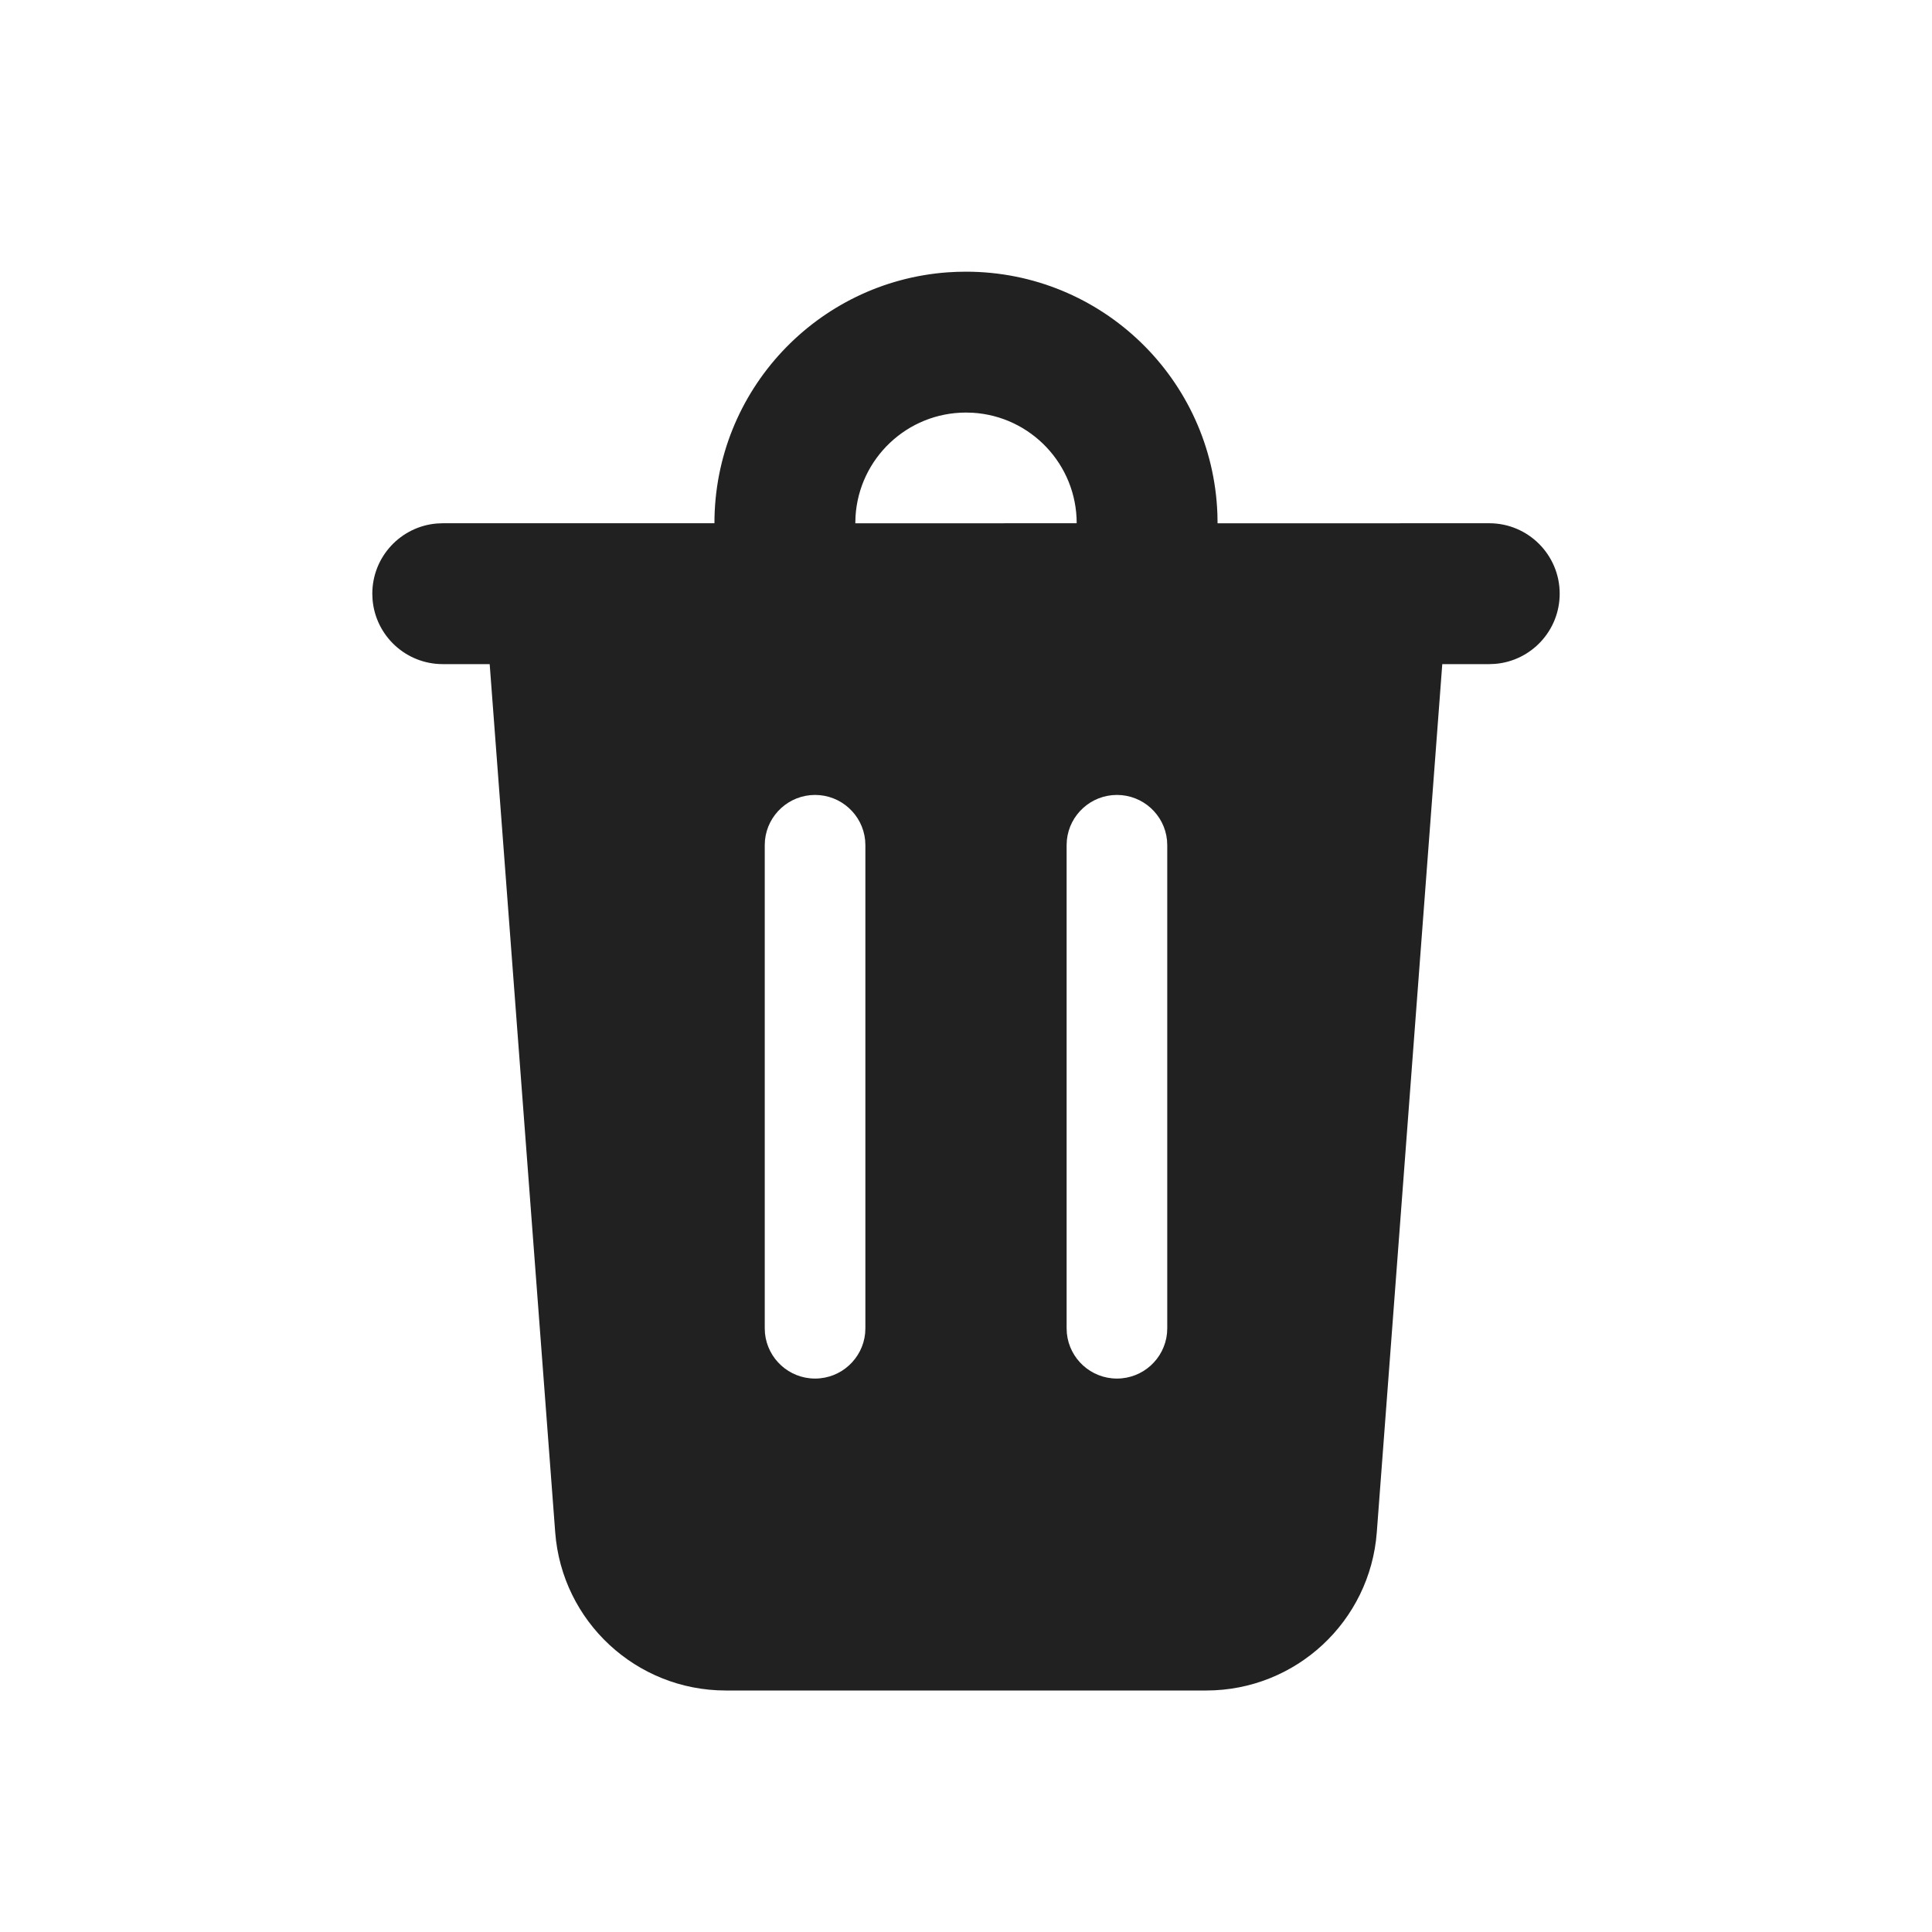
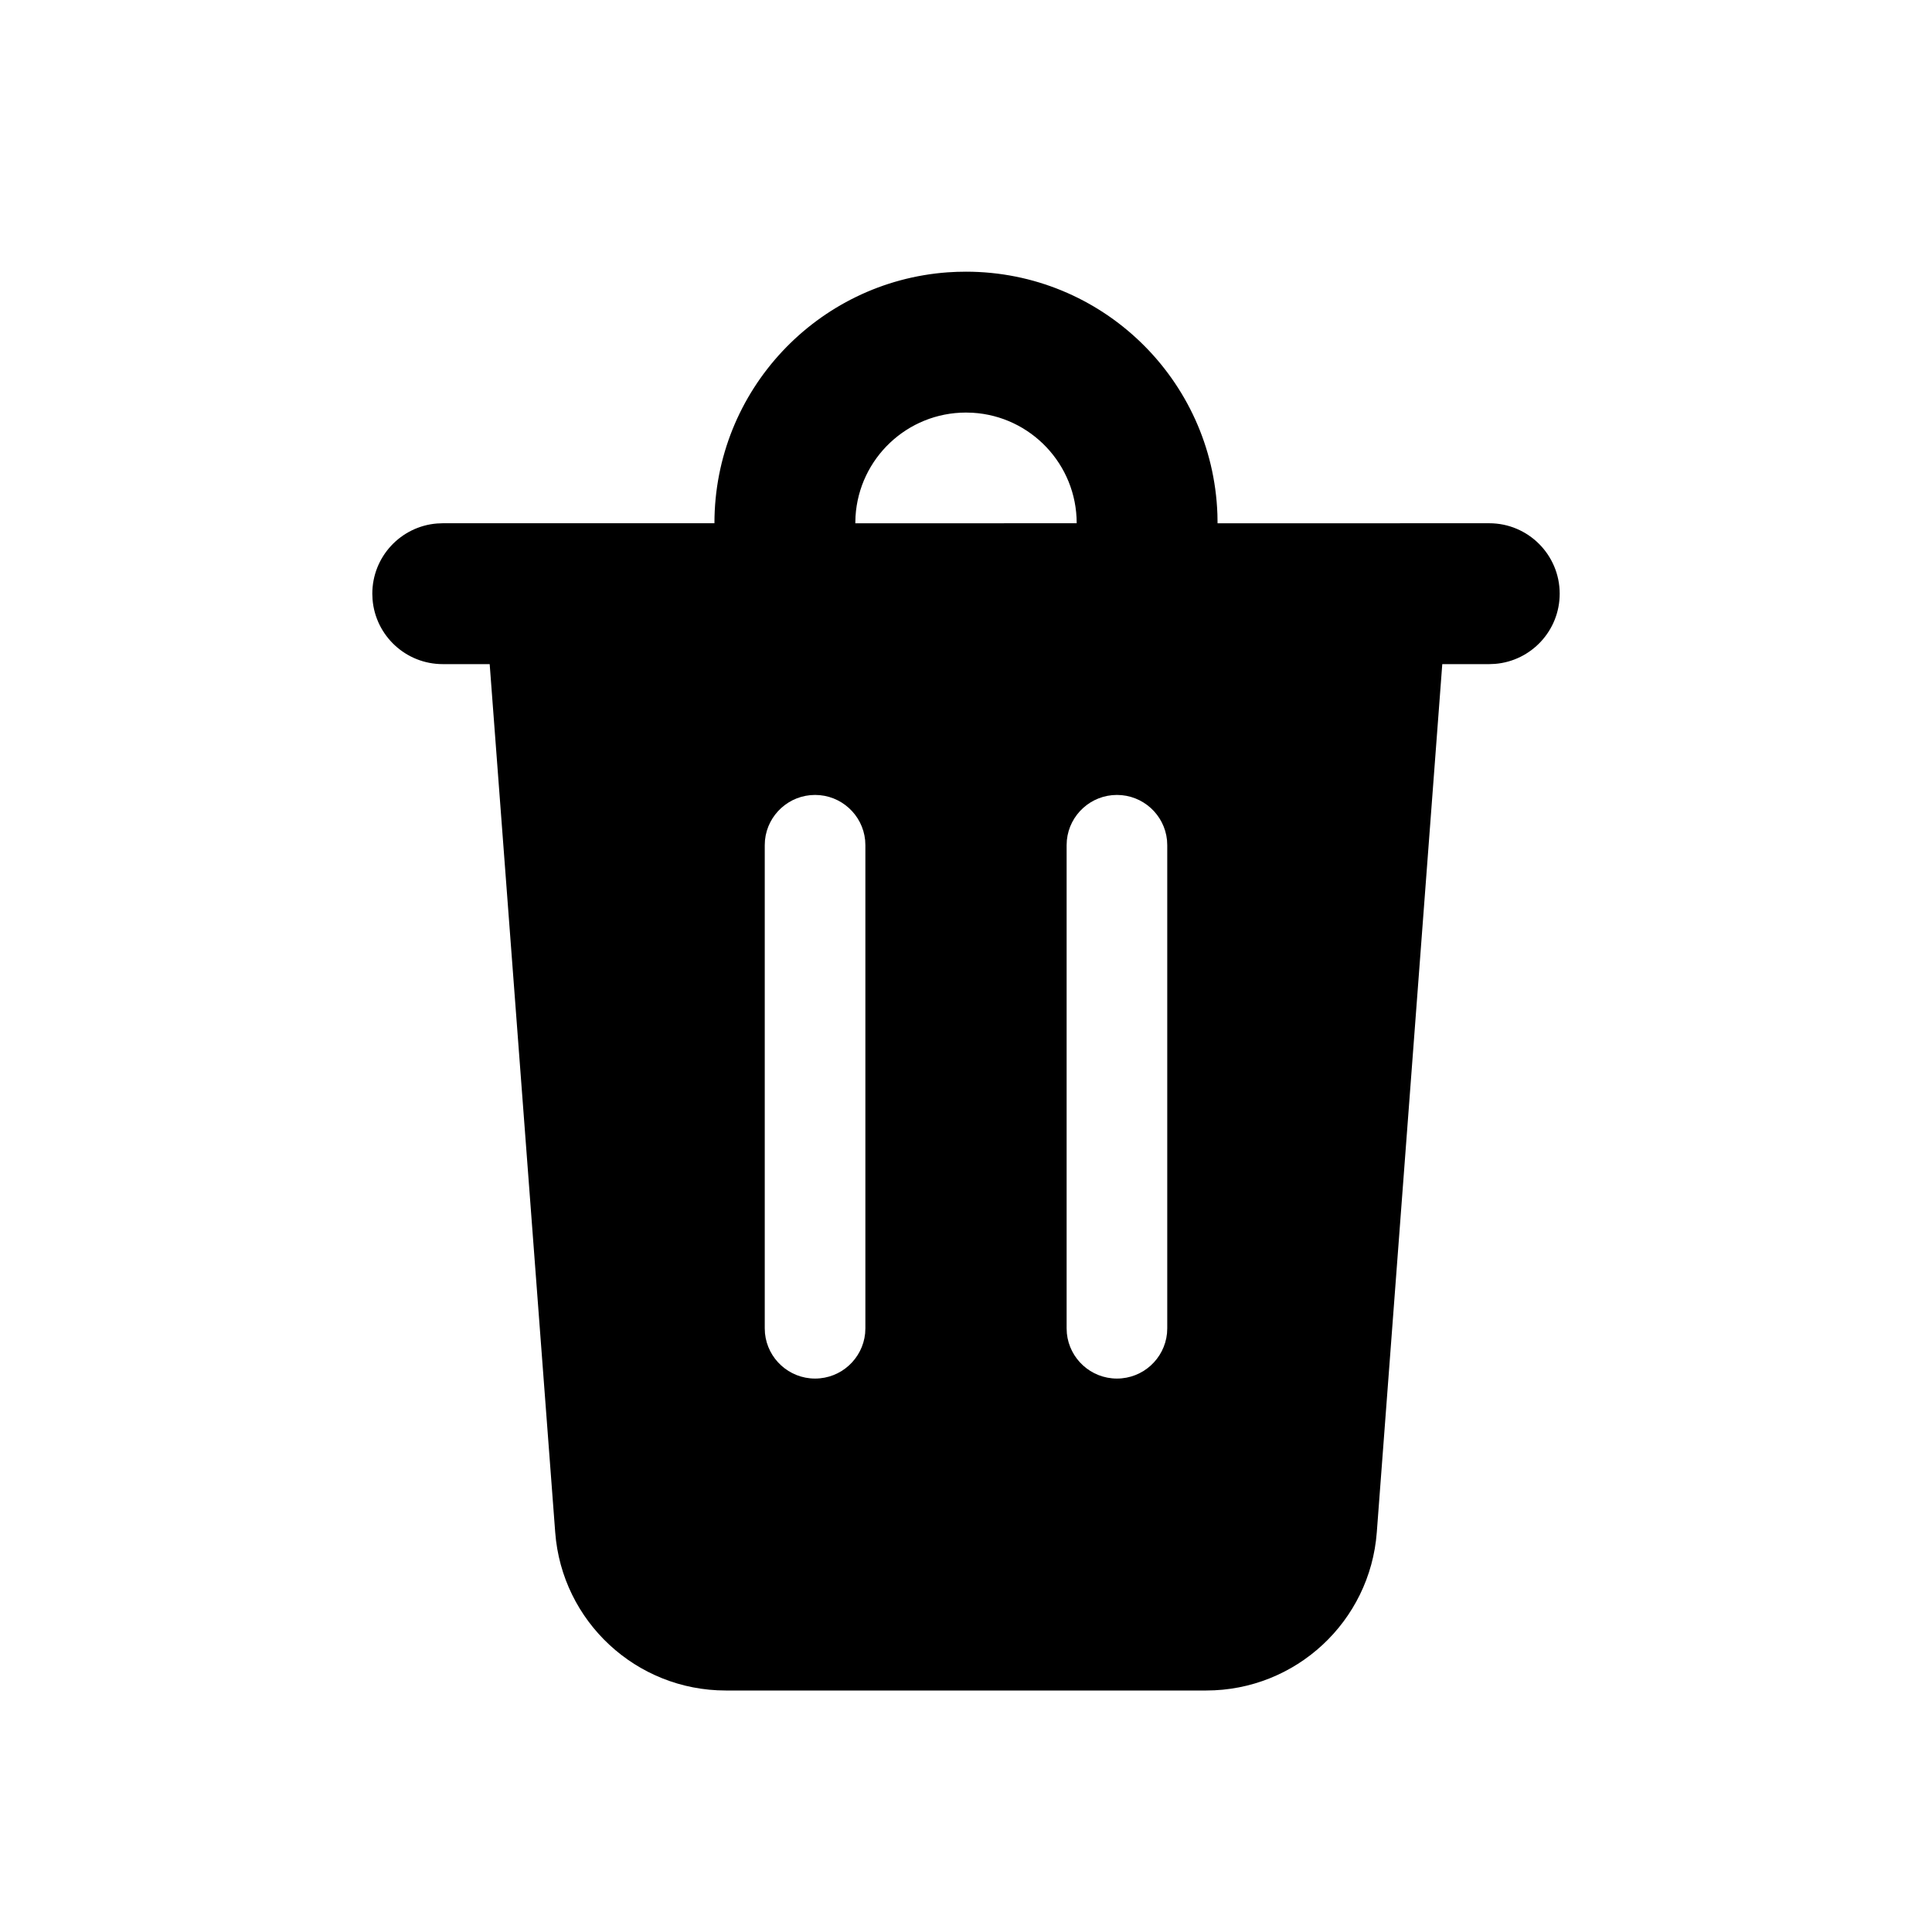
- <svg xmlns="http://www.w3.org/2000/svg" width="800px" height="800px" viewBox="0 0 48 48" version="1.1">
-   <g id="🔍-Product-Icons" stroke="none" stroke-width="1" fill="none" fill-rule="evenodd">
-     <g id="ic_fluent_delete_48_filled" fill="#212121" fill-rule="nonzero">
-       <path d="M24,6.75 C27.375,6.75 30.125,9.425 30.246,12.771 L30.25,13.001 L37,13 C37.966,13 38.75,13.784 38.75,14.75 C38.75,15.668 38.043,16.421 37.144,16.494 L37,16.5 L35.833,16.5 L34.206,38.07 C34.039,40.287 32.191,42 29.968,42 L18.032,42 C15.809,42 13.961,40.287 13.794,38.07 L12.166,16.5 L11,16.5 C10.082,16.5 9.329,15.793 9.256,14.894 L9.25,14.75 C9.25,13.832 9.957,13.079 10.856,13.006 L11,13 L17.75,13 C17.75,9.702 20.305,7 23.544,6.766 L23.771,6.754 L24,6.75 Z M27.75,19.75 C27.103,19.75 26.57,20.242 26.506,20.872 L26.5,21 L26.5,33 L26.506,33.128 C26.57,33.758 27.103,34.25 27.75,34.25 C28.397,34.25 28.93,33.758 28.994,33.128 L29,33 L29,21 L28.994,20.872 C28.93,20.242 28.397,19.75 27.75,19.75 Z M20.25,19.75 C19.603,19.75 19.07,20.242 19.006,20.872 L19,21 L19,33 L19.006,33.128 C19.07,33.758 19.603,34.25 20.25,34.25 C20.897,34.25 21.43,33.758 21.494,33.128 L21.5,33 L21.5,21 L21.494,20.872 C21.43,20.242 20.897,19.75 20.25,19.75 Z M24.168,10.255 L24,10.25 C22.537,10.25 21.342,11.392 21.255,12.832 L21.25,13.001 L26.75,13 C26.75,11.537 25.608,10.342 24.168,10.255 Z" id="🎨-Color">
- 
- </path>
-     </g>
-   </g>
+ <svg xmlns="http://www.w3.org/2000/svg" viewBox="0 0 48 48">
+   <path d="M24,6.75 C27.375,6.75 30.125,9.425 30.246,12.771 L30.25,13.001 L37,13 C37.966,13 38.75,13.784 38.75,14.75 C38.75,15.668 38.043,16.421 37.144,16.494 L37,16.5 L35.833,16.5 L34.206,38.07 C34.039,40.287 32.191,42 29.968,42 L18.032,42 C15.809,42 13.961,40.287 13.794,38.07 L12.166,16.5 L11,16.5 C10.082,16.5 9.329,15.793 9.256,14.894 L9.25,14.75 C9.25,13.832 9.957,13.079 10.856,13.006 L11,13 L17.75,13 C17.75,9.702 20.305,7 23.544,6.766 L23.771,6.754 L24,6.75 Z M27.75,19.75 C27.103,19.75 26.57,20.242 26.506,20.872 L26.5,21 L26.5,33 L26.506,33.128 C26.57,33.758 27.103,34.25 27.75,34.25 C28.397,34.25 28.93,33.758 28.994,33.128 L29,33 L29,21 L28.994,20.872 C28.93,20.242 28.397,19.75 27.75,19.75 Z M20.25,19.75 C19.603,19.75 19.07,20.242 19.006,20.872 L19,21 L19,33 L19.006,33.128 C19.07,33.758 19.603,34.25 20.25,34.25 C20.897,34.25 21.43,33.758 21.494,33.128 L21.5,33 L21.5,21 L21.494,20.872 C21.43,20.242 20.897,19.75 20.25,19.75 Z M24.168,10.255 L24,10.25 C22.537,10.25 21.342,11.392 21.255,12.832 L21.25,13.001 L26.75,13 C26.75,11.537 25.608,10.342 24.168,10.255 Z" fill="currentColor" />
</svg>
